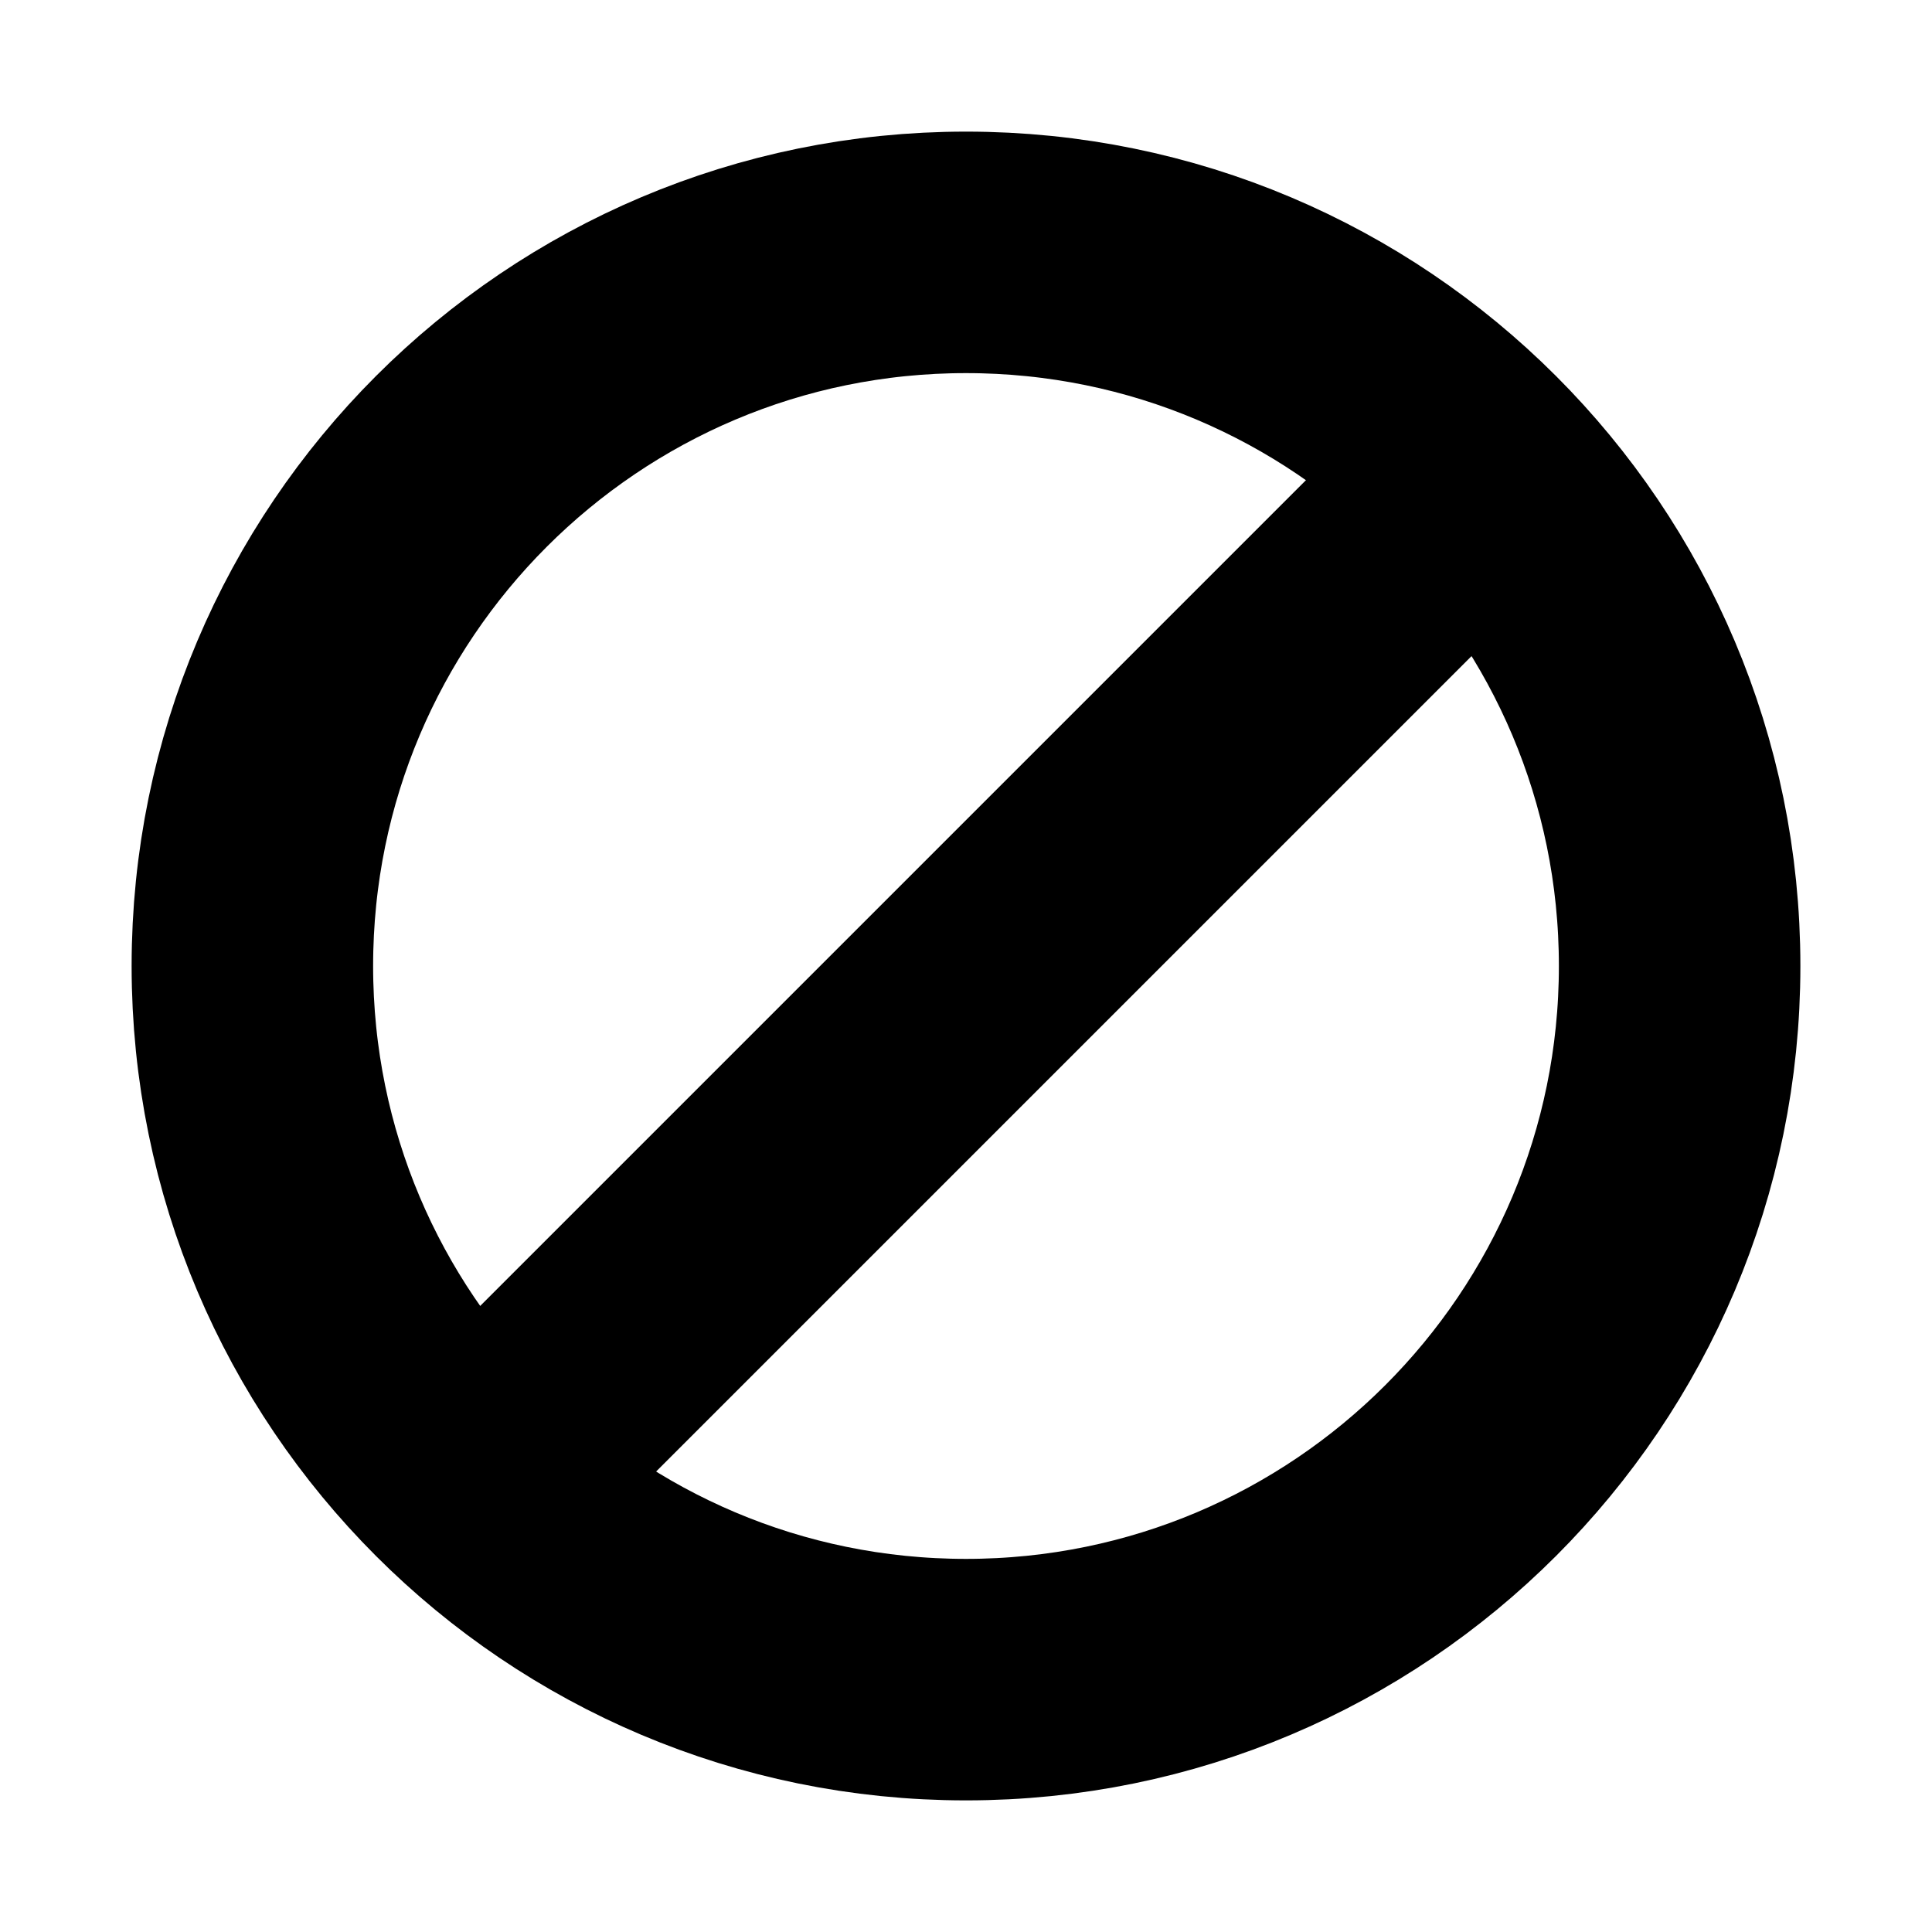
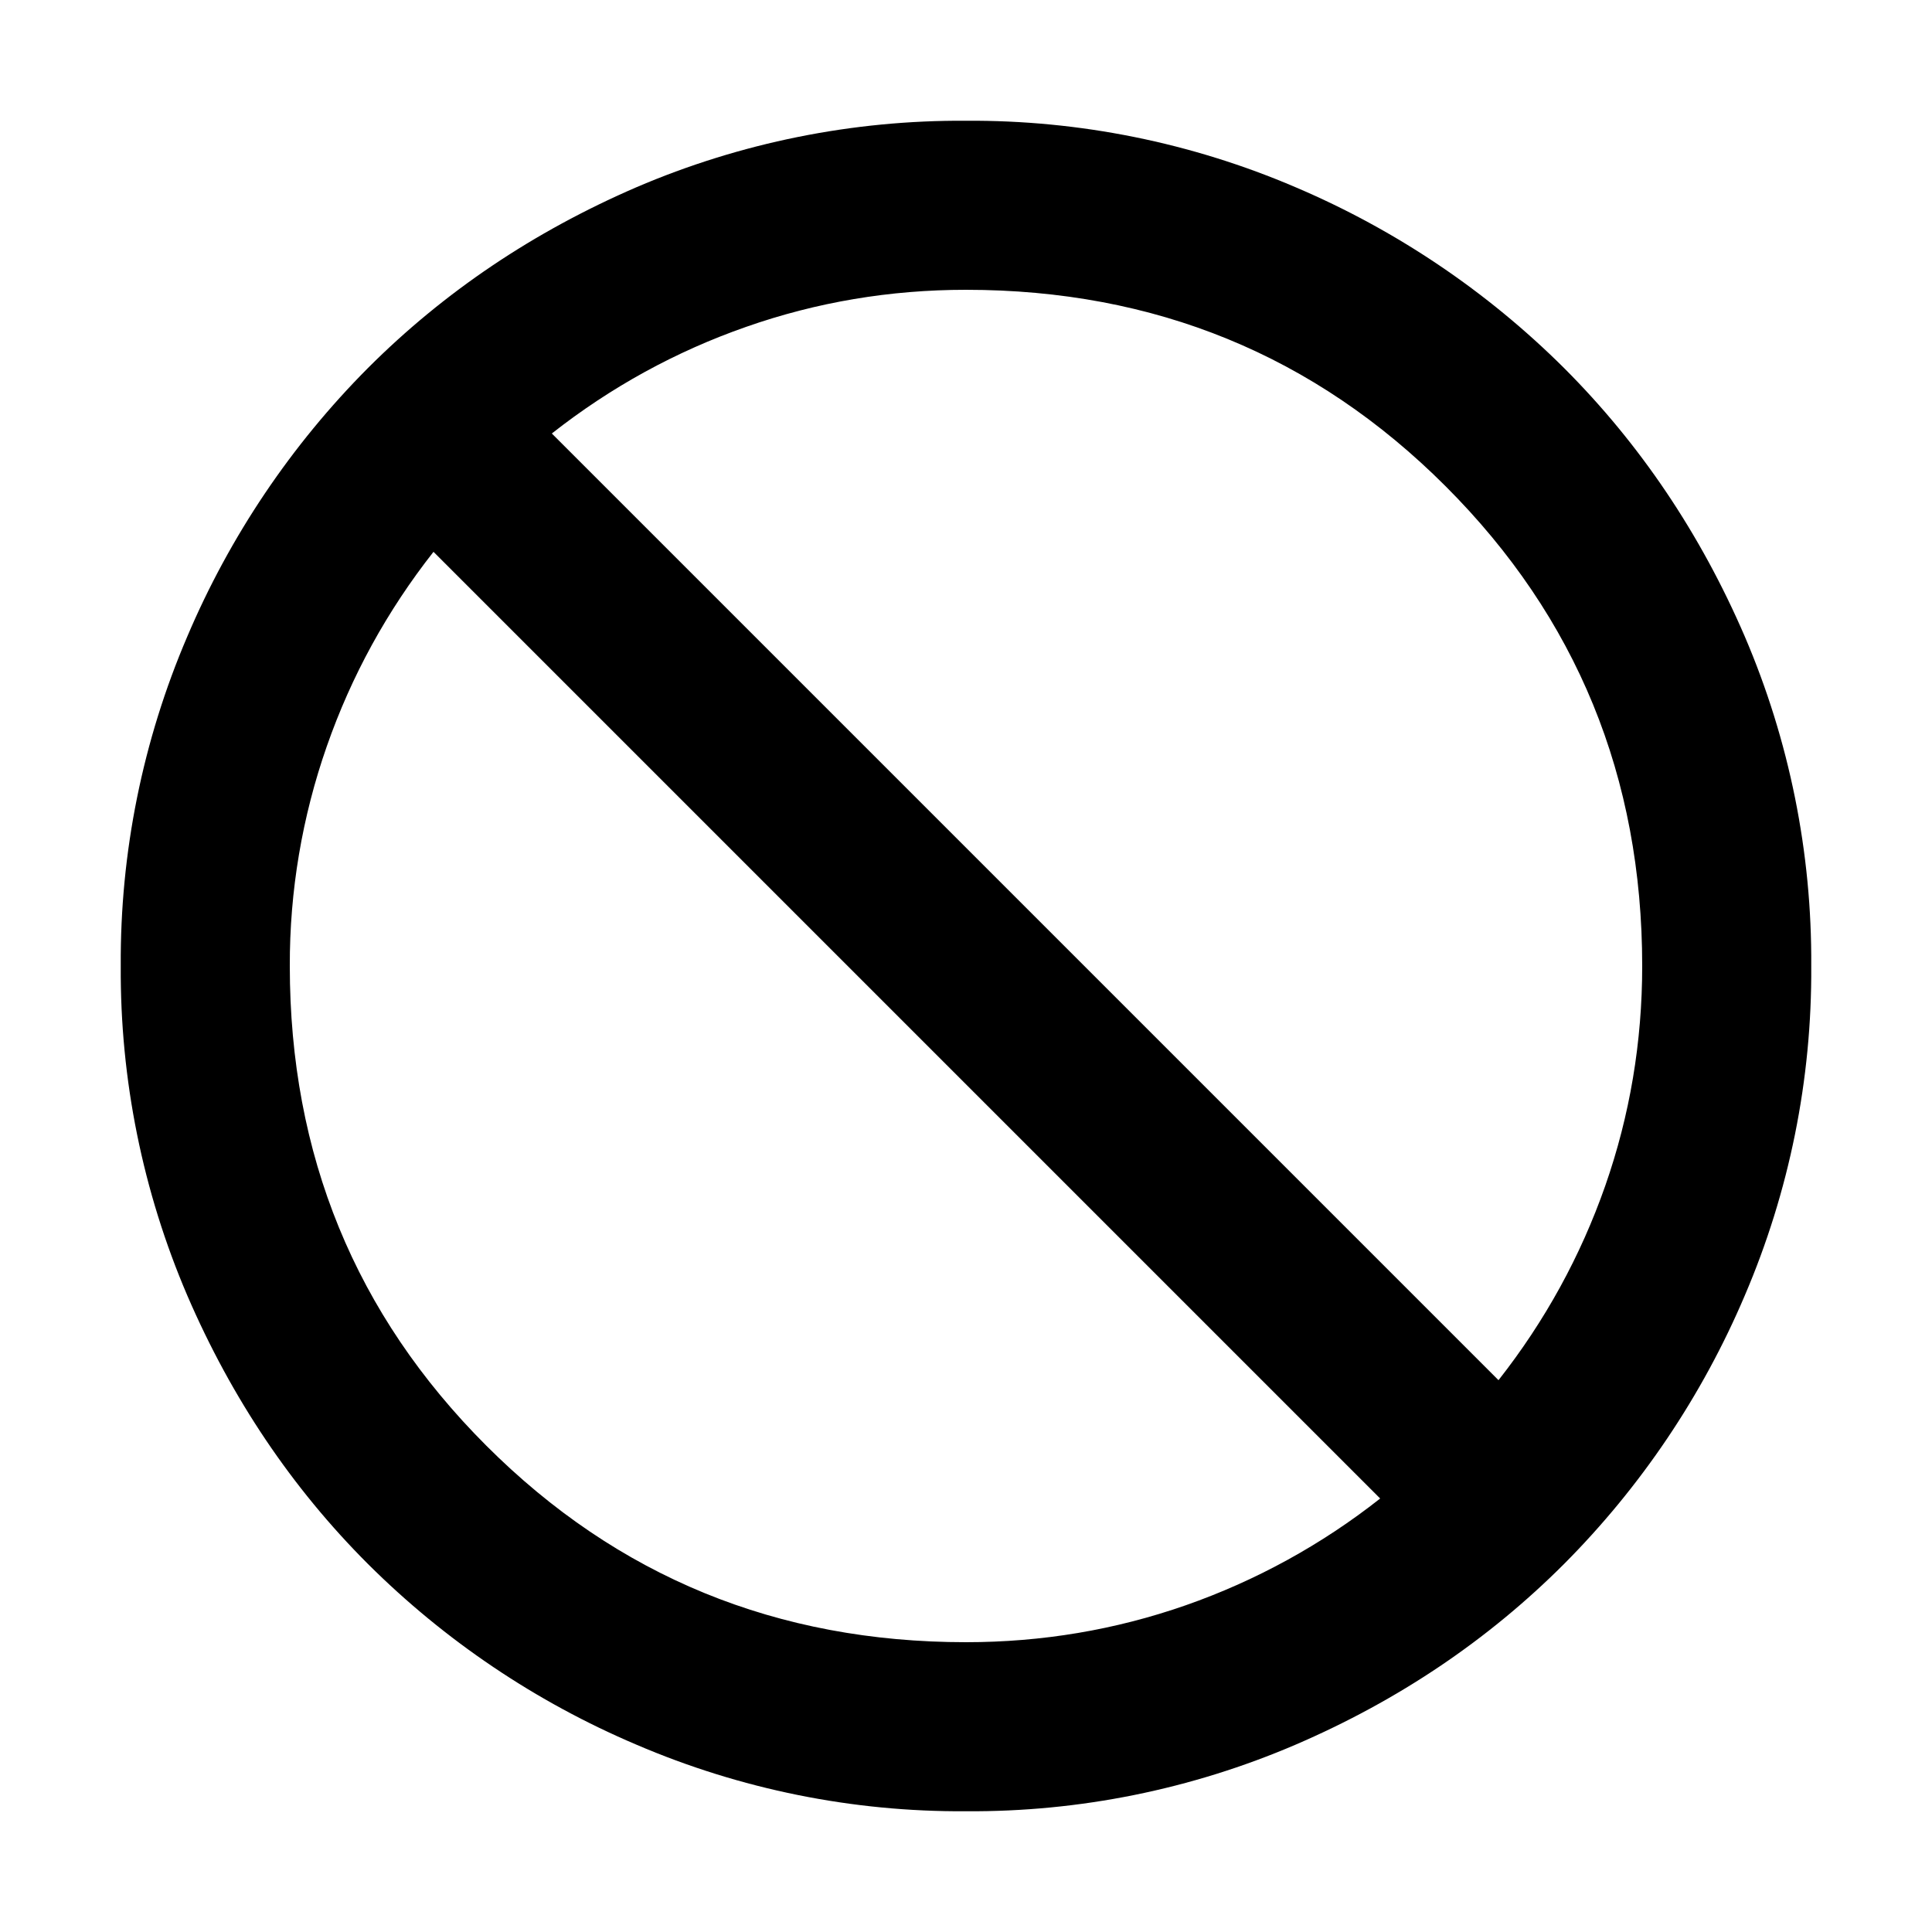
- <svg xmlns="http://www.w3.org/2000/svg" version="1.1" viewbox="0 0 16 16" width="16" height="16" id="svg3791">
-   <defs id="defs3795" />
-   <g stroke-width="2" stroke="#000" stroke-linecap="round" fill="none" id="g3789">
-     <path d="M 11.678,4.528 4.592,11.614" id="path3787" style="stroke-width:2;stroke-miterlimit:4;stroke-dasharray:none" />
-     <ellipse id="path3993" cx="8" cy="8" rx="5.91" ry="5.91" style="stroke-width:2;stroke-miterlimit:4;stroke-dasharray:none" />
-   </g>
+ <svg xmlns="http://www.w3.org/2000/svg" viewBox="0 0 16 16" height="16" width="16" xml:space="preserve" style="fill-rule:evenodd;clip-rule:evenodd;stroke-linejoin:round;stroke-miterlimit:2">
+   <path d="M12 22a9.723 9.723 0 0 1-3.9-.788 10.077 10.077 0 0 1-3.175-2.137c-.9-.9-1.612-1.958-2.137-3.175A9.74 9.74 0 0 1 2 12a9.74 9.74 0 0 1 .788-3.9 10.093 10.093 0 0 1 2.137-3.175c.9-.9 1.958-1.612 3.175-2.138A9.74 9.74 0 0 1 12 2a9.74 9.74 0 0 1 3.9.787 10.113 10.113 0 0 1 3.175 2.138c.9.9 1.613 1.958 2.138 3.175A9.74 9.74 0 0 1 22 12a9.74 9.74 0 0 1-.787 3.9 10.096 10.096 0 0 1-2.138 3.175c-.9.9-1.958 1.613-3.175 2.137A9.723 9.723 0 0 1 12 22Zm0-2c.9 0 1.767-.146 2.6-.437a7.964 7.964 0 0 0 2.3-1.263L5.7 7.1c-.55.7-.971 1.467-1.262 2.3A7.804 7.804 0 0 0 4 12c0 2.233.775 4.125 2.325 5.675C7.875 19.225 9.767 20 12 20Zm6.3-3.1c.55-.7.971-1.467 1.263-2.3.291-.833.437-1.7.437-2.6 0-2.233-.775-4.125-2.325-5.675C16.125 4.775 14.233 4 12 4c-.9 0-1.767.146-2.6.438-.833.291-1.6.712-2.3 1.262l11.2 11.2Z" style="fill-rule:nonzero" transform="matrix(.7 0 0 .7 -.4 -.4)" />
</svg>
